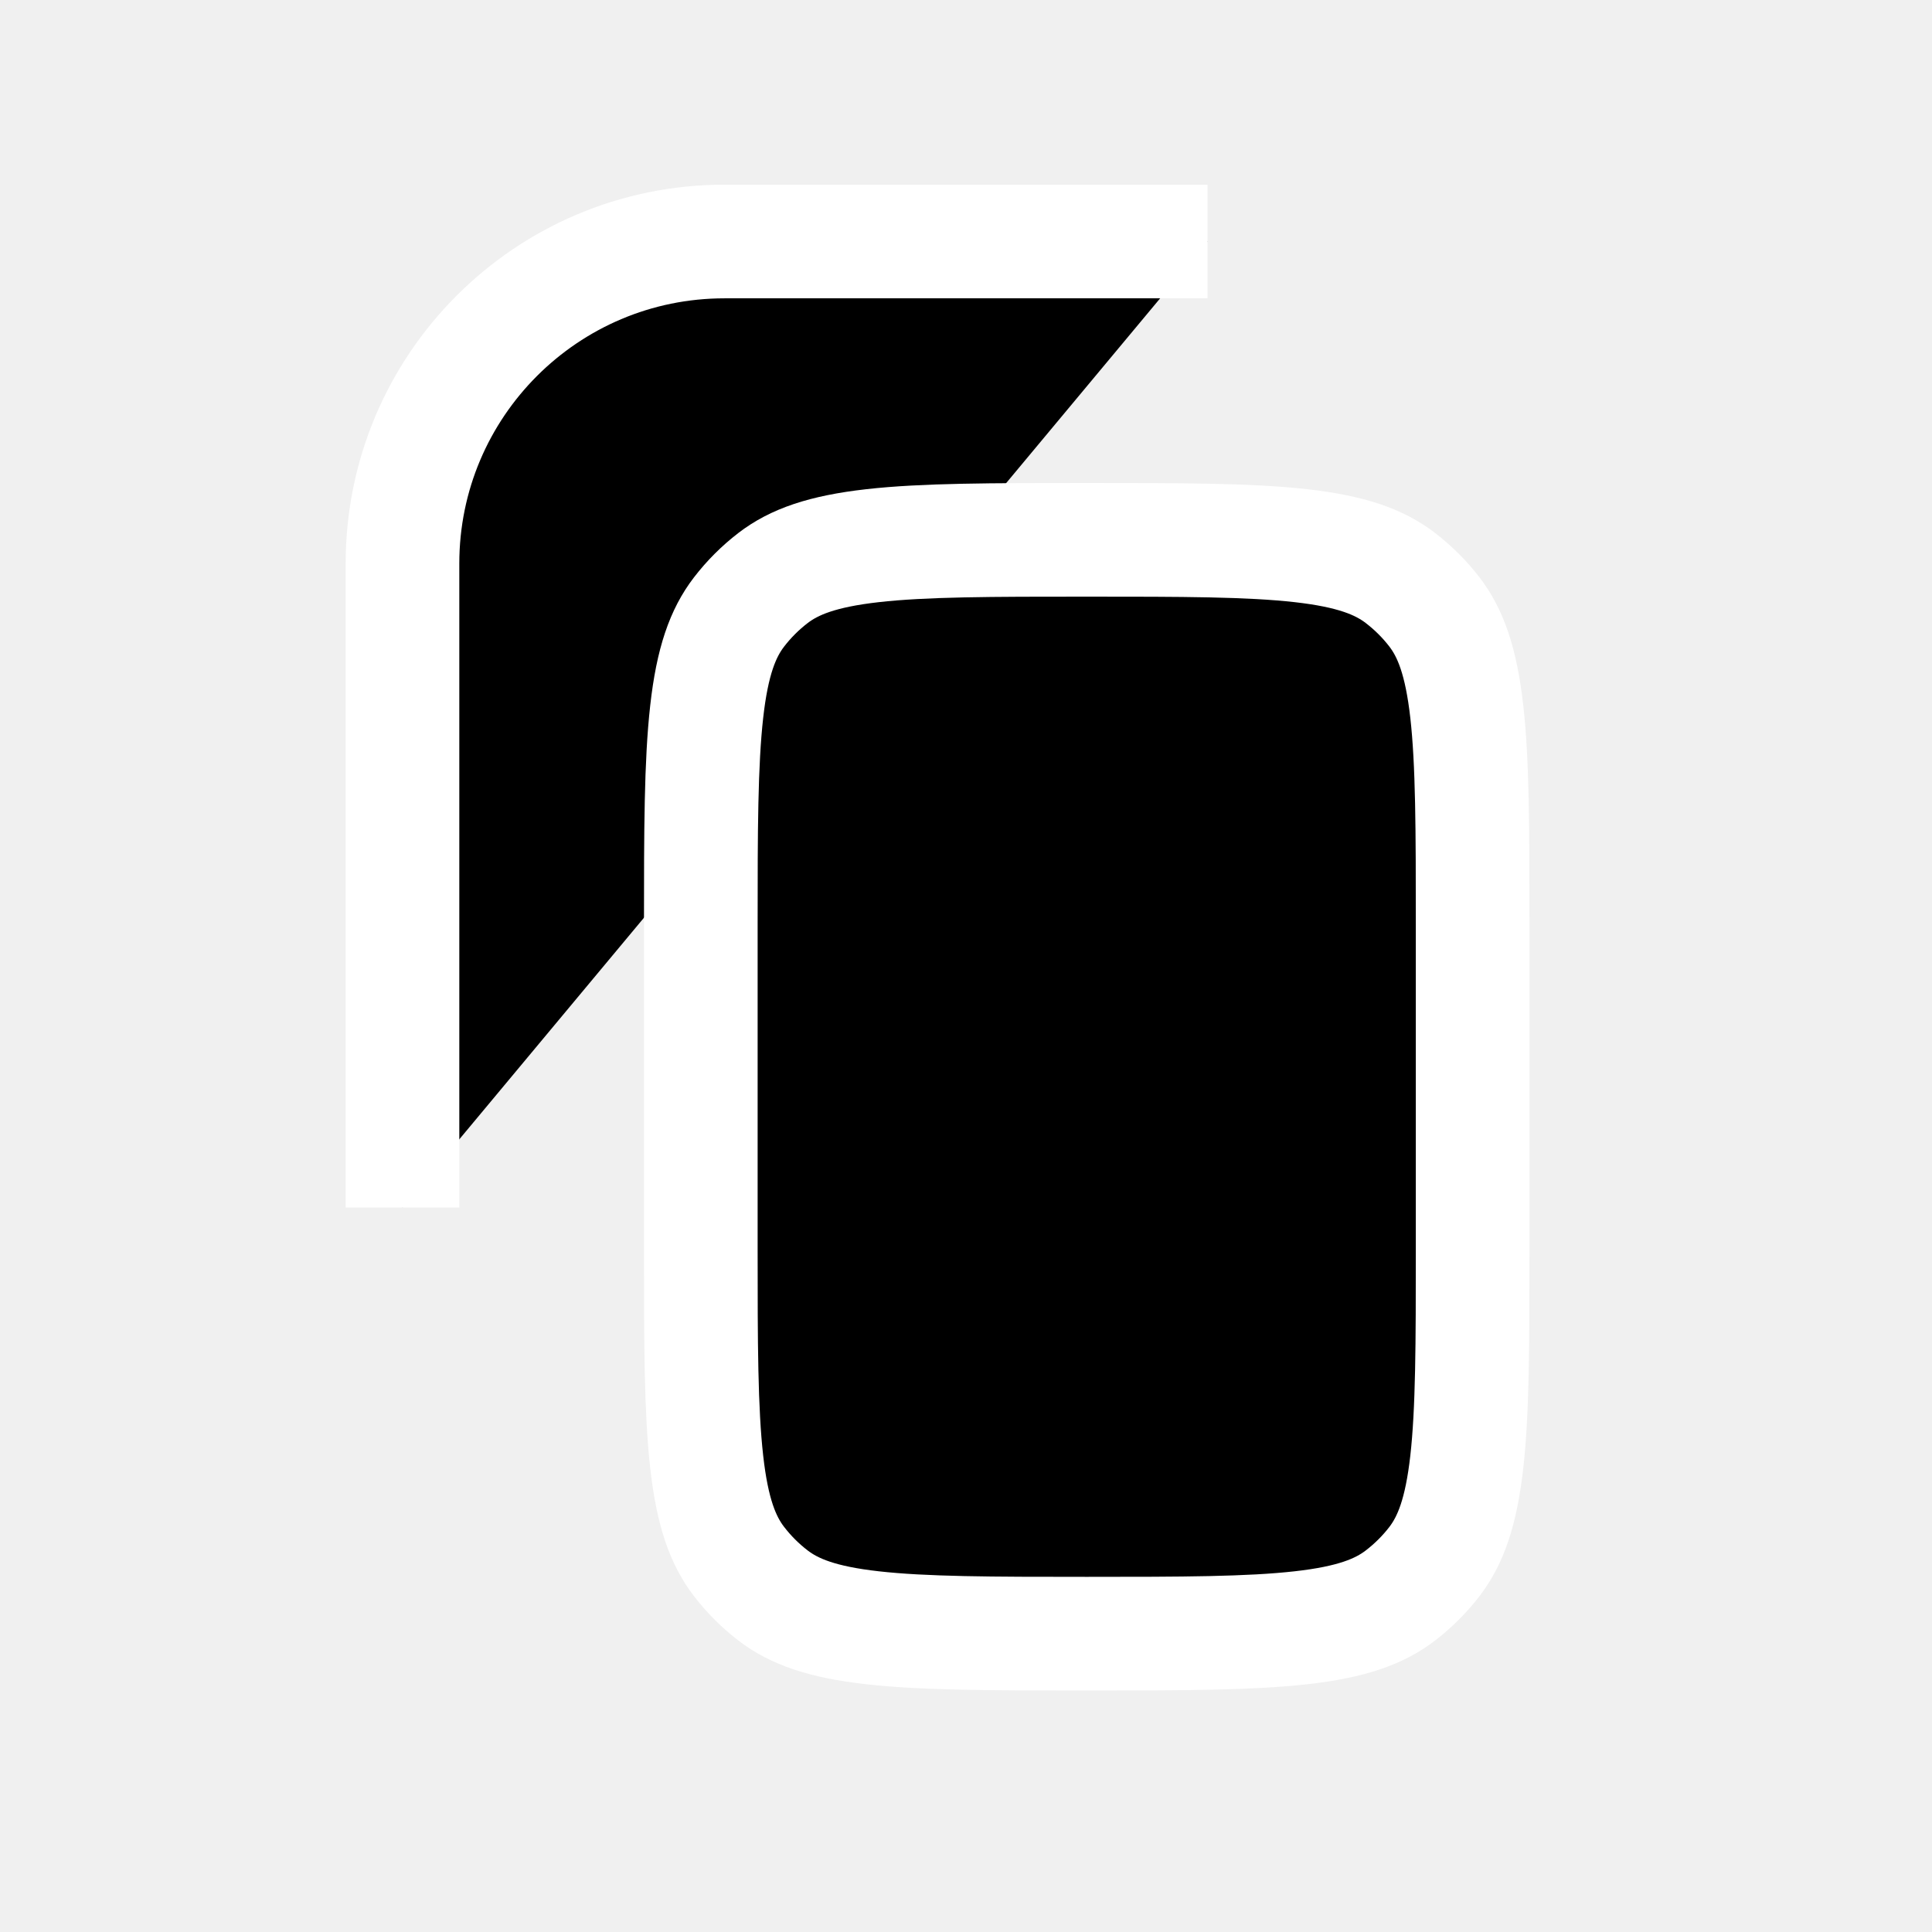
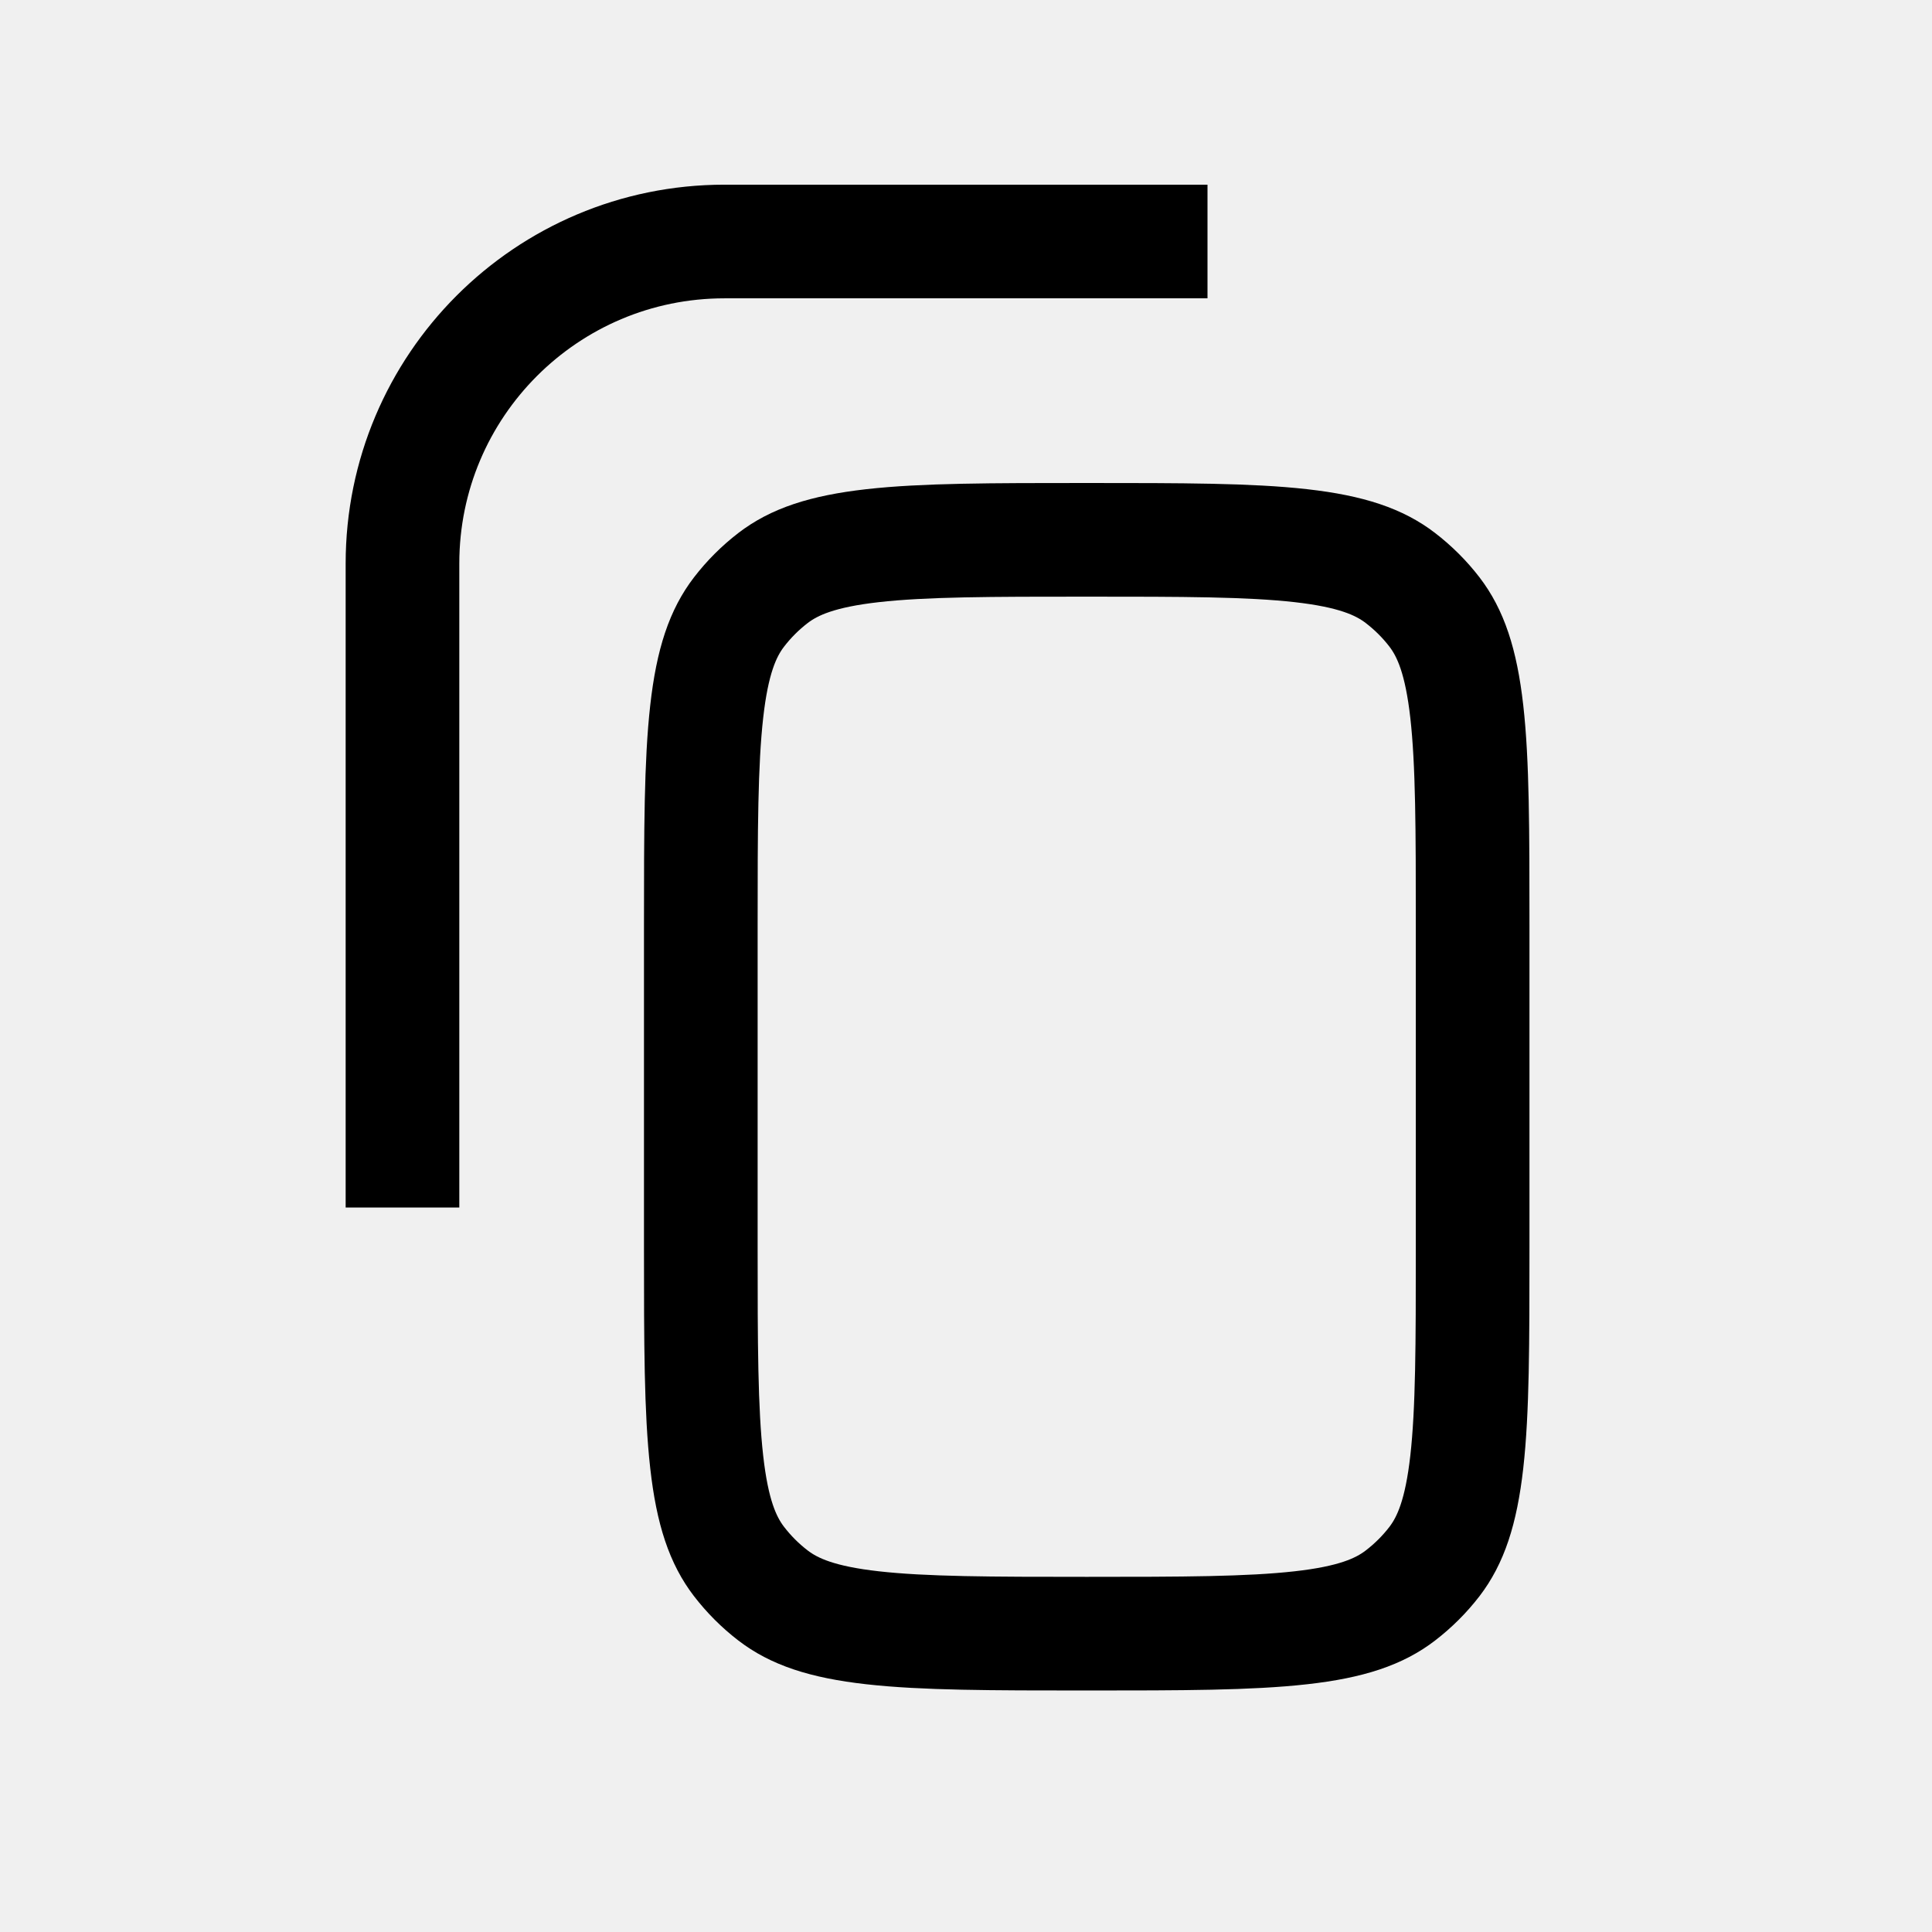
- <svg xmlns="http://www.w3.org/2000/svg" viewBox="0 0 34 34">
-   <path d="M21.25 4.25H12.75C9.62 4.25 7.083 6.787 7.083 9.917V21.25" stroke="white" stroke-width="2" />
-   <path d="M12.333 16.292C12.333 14.607 12.335 13.427 12.437 12.522C12.536 11.638 12.721 11.141 13.005 10.771C13.178 10.546 13.379 10.345 13.604 10.172C13.974 9.888 14.471 9.703 15.355 9.603C16.26 9.501 17.44 9.5 19.125 9.5C20.809 9.5 21.989 9.501 22.894 9.603C23.779 9.703 24.276 9.888 24.645 10.172C24.87 10.345 25.072 10.546 25.245 10.771C25.528 11.141 25.713 11.638 25.813 12.522C25.915 13.427 25.916 14.607 25.916 16.292V21.958C25.916 23.643 25.915 24.823 25.813 25.728C25.713 26.612 25.528 27.109 25.245 27.479C25.072 27.704 24.87 27.905 24.645 28.078C24.276 28.362 23.779 28.547 22.894 28.646C21.989 28.748 20.809 28.75 19.125 28.75C17.44 28.75 16.26 28.748 15.355 28.646C14.471 28.547 13.974 28.362 13.604 28.078C13.379 27.905 13.178 27.704 13.005 27.479C12.721 27.109 12.536 26.612 12.437 25.728C12.335 24.823 12.333 23.643 12.333 21.958V16.292Z" stroke="white" stroke-width="2" />
+ <svg xmlns="http://www.w3.org/2000/svg" viewBox="0 0 34 34" fill="none">
+   <path d="M21.25 4.25H12.75C9.62 4.25 7.083 6.787 7.083 9.917V21.25" stroke="currentColor" stroke-width="2" />
+   <path d="M12.333 16.292C12.333 14.607 12.335 13.427 12.437 12.522C12.536 11.638 12.721 11.141 13.005 10.771C13.178 10.546 13.379 10.345 13.604 10.172C13.974 9.888 14.471 9.703 15.355 9.603C16.26 9.501 17.44 9.5 19.125 9.5C20.809 9.5 21.989 9.501 22.894 9.603C23.779 9.703 24.276 9.888 24.645 10.172C24.87 10.345 25.072 10.546 25.245 10.771C25.528 11.141 25.713 11.638 25.813 12.522C25.915 13.427 25.916 14.607 25.916 16.292V21.958C25.916 23.643 25.915 24.823 25.813 25.728C25.713 26.612 25.528 27.109 25.245 27.479C25.072 27.704 24.87 27.905 24.645 28.078C24.276 28.362 23.779 28.547 22.894 28.646C21.989 28.748 20.809 28.75 19.125 28.75C17.44 28.75 16.26 28.748 15.355 28.646C14.471 28.547 13.974 28.362 13.604 28.078C13.379 27.905 13.178 27.704 13.005 27.479C12.721 27.109 12.536 26.612 12.437 25.728C12.335 24.823 12.333 23.643 12.333 21.958V16.292Z" stroke="currentColor" stroke-width="2" />
</svg>
